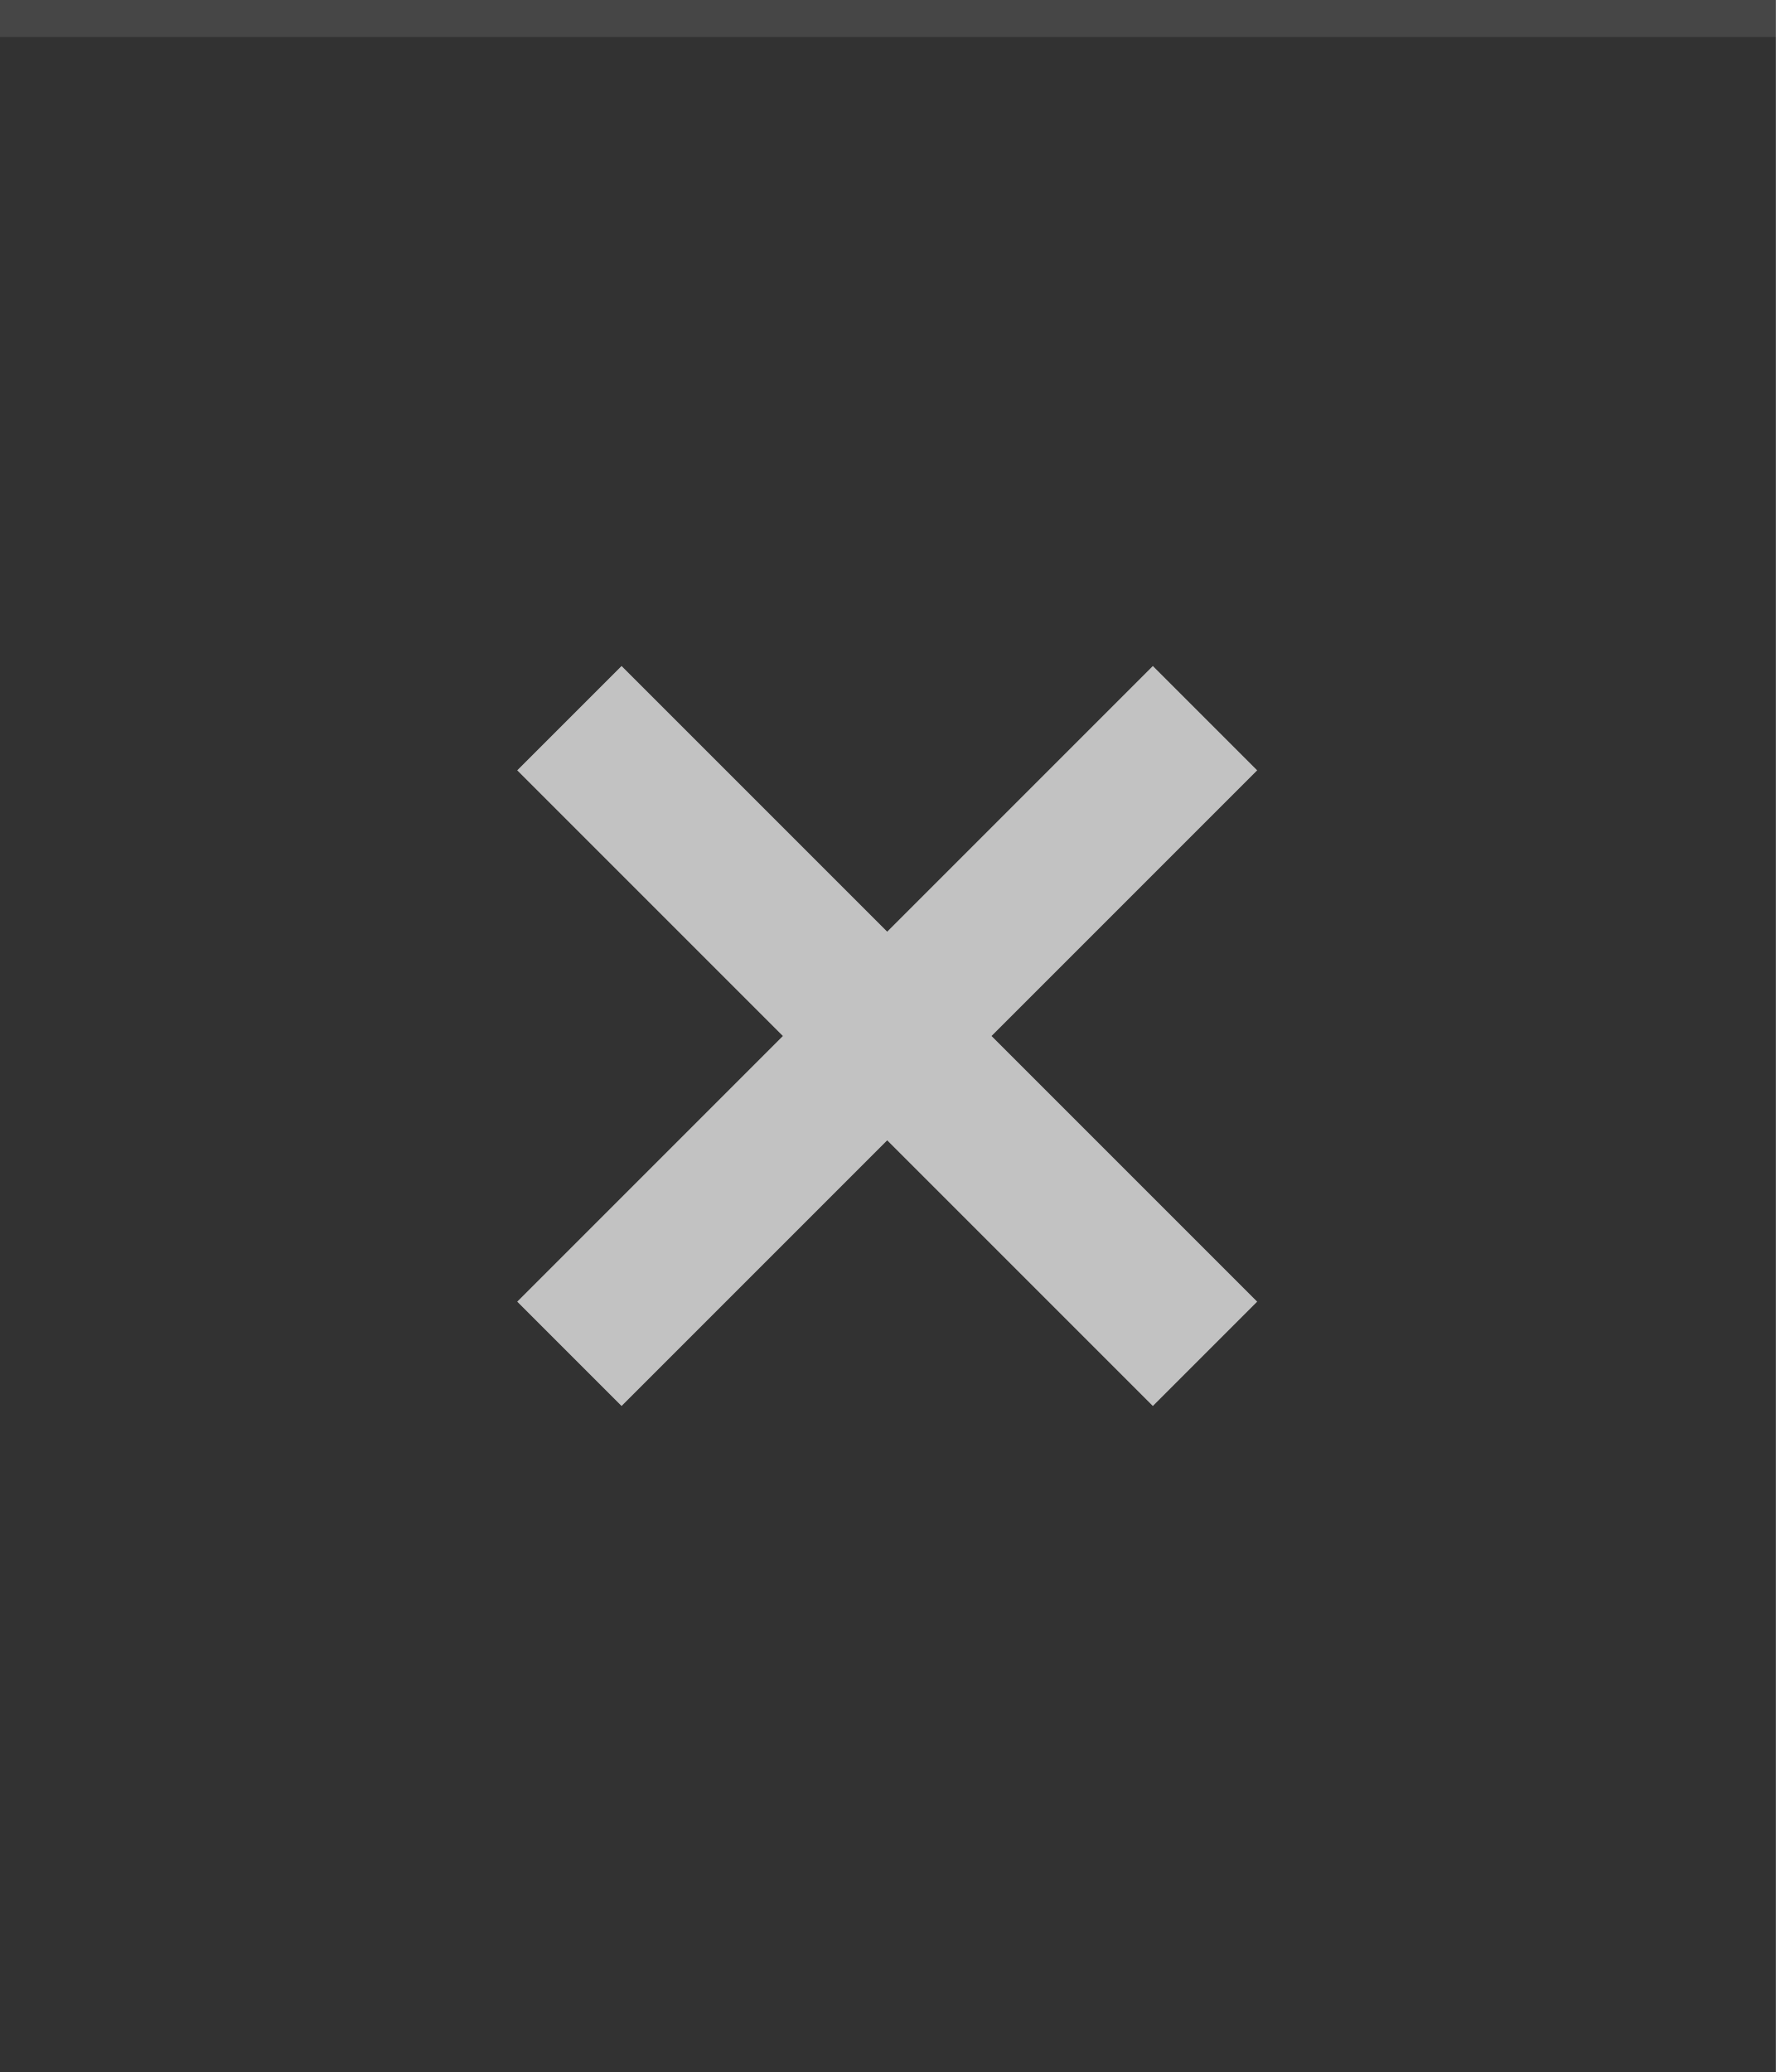
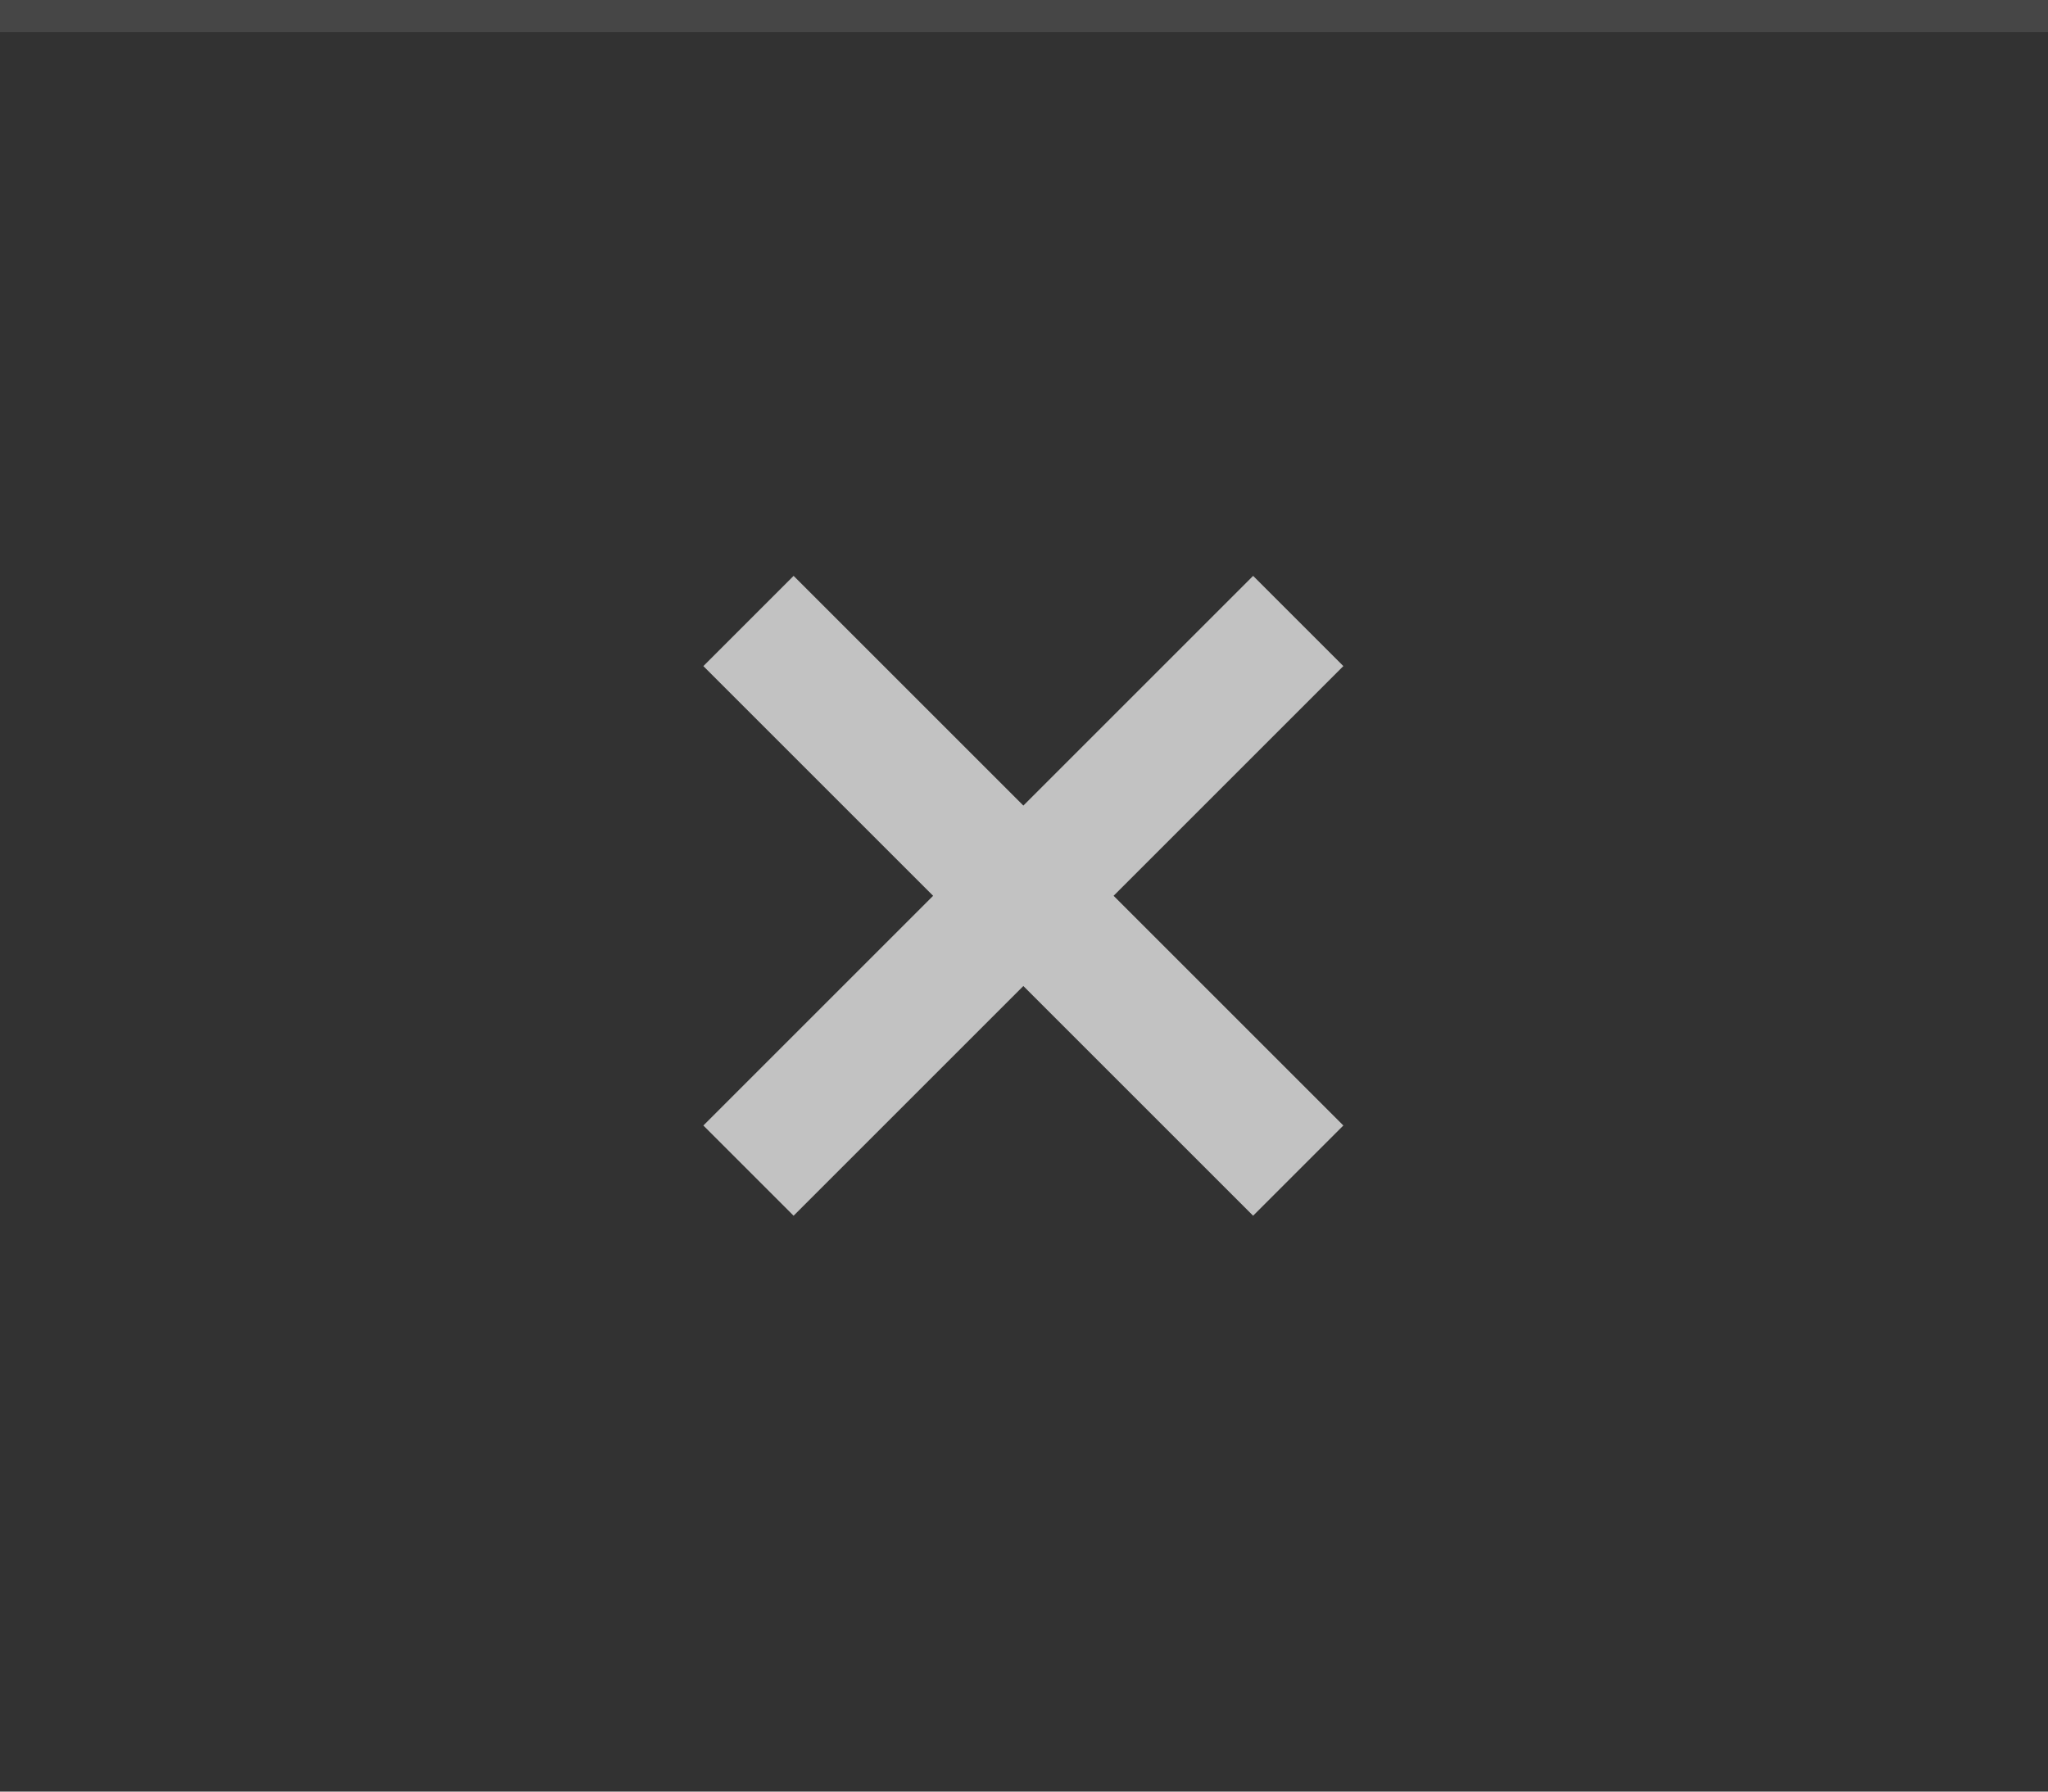
- <svg xmlns="http://www.w3.org/2000/svg" width="48" height="56" viewBox="0 0 48 56">
-   <rect width="48" height="56" fill="#323232" />
-   <rect width="48" height="1" fill="#FFFFFF" fill-opacity="0.1" />
+ <svg xmlns="http://www.w3.org/2000/svg" width="64" height="56" viewBox="0 0 64 56">
+   <rect width="64" height="56" fill="#323232" />
+   <rect width="64" height="1" fill="#FFFFFF" fill-opacity="0.1" />
  <g fill="#FFFFFF" opacity="0.7">
-     <circle cx="24" cy="28" r="18" opacity="0" />
-     <path transform="translate(24 28) scale(2) translate(-16 -16)" d="m12.4 11-1.41 1.41 3.59 3.59-3.59 3.59 1.41 1.41 3.59-3.59 3.59 3.59 1.41-1.41-3.59-3.59 3.59-3.59-1.41-1.41-3.59 3.59z" />
+     <circle cx="32" cy="28" r="18" opacity="0" />
+     <path transform="translate(32 28) scale(2) translate(-16 -16)" d="m12.4 11-1.41 1.41 3.59 3.59-3.59 3.59 1.41 1.41 3.59-3.59 3.59 3.59 1.41-1.41-3.59-3.59 3.59-3.59-1.41-1.41-3.59 3.59z" />
  </g>
</svg>
